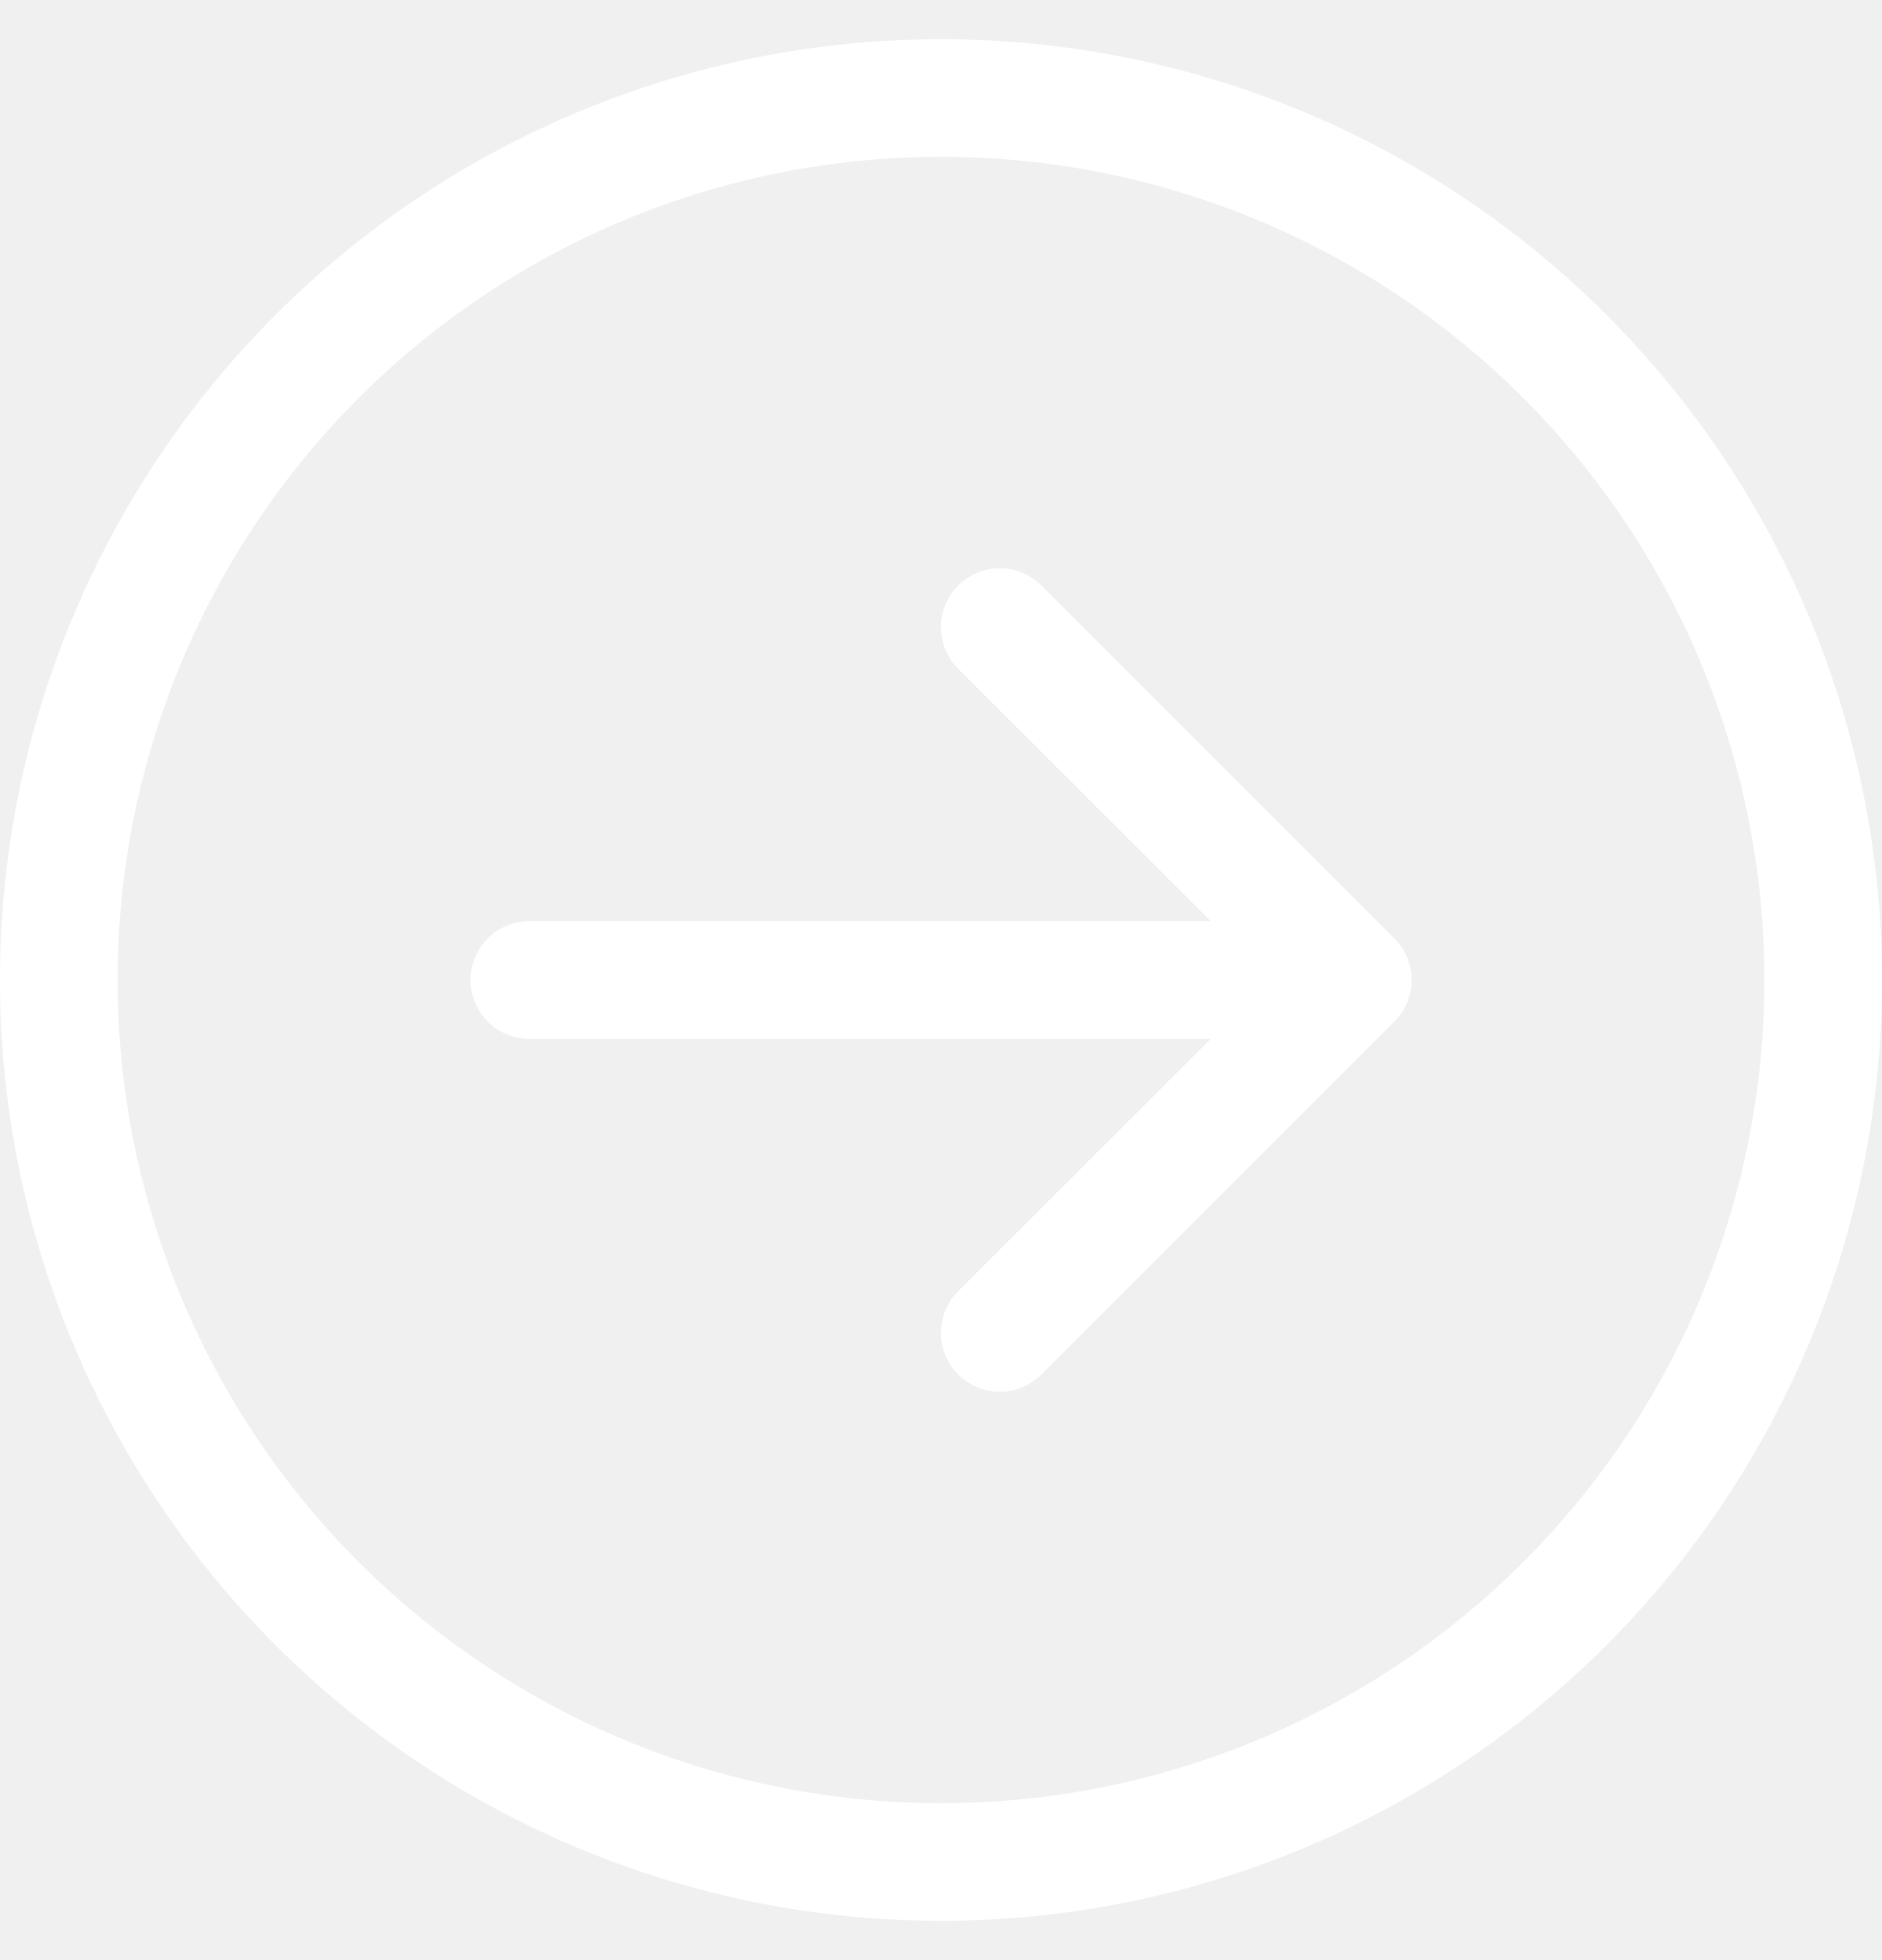
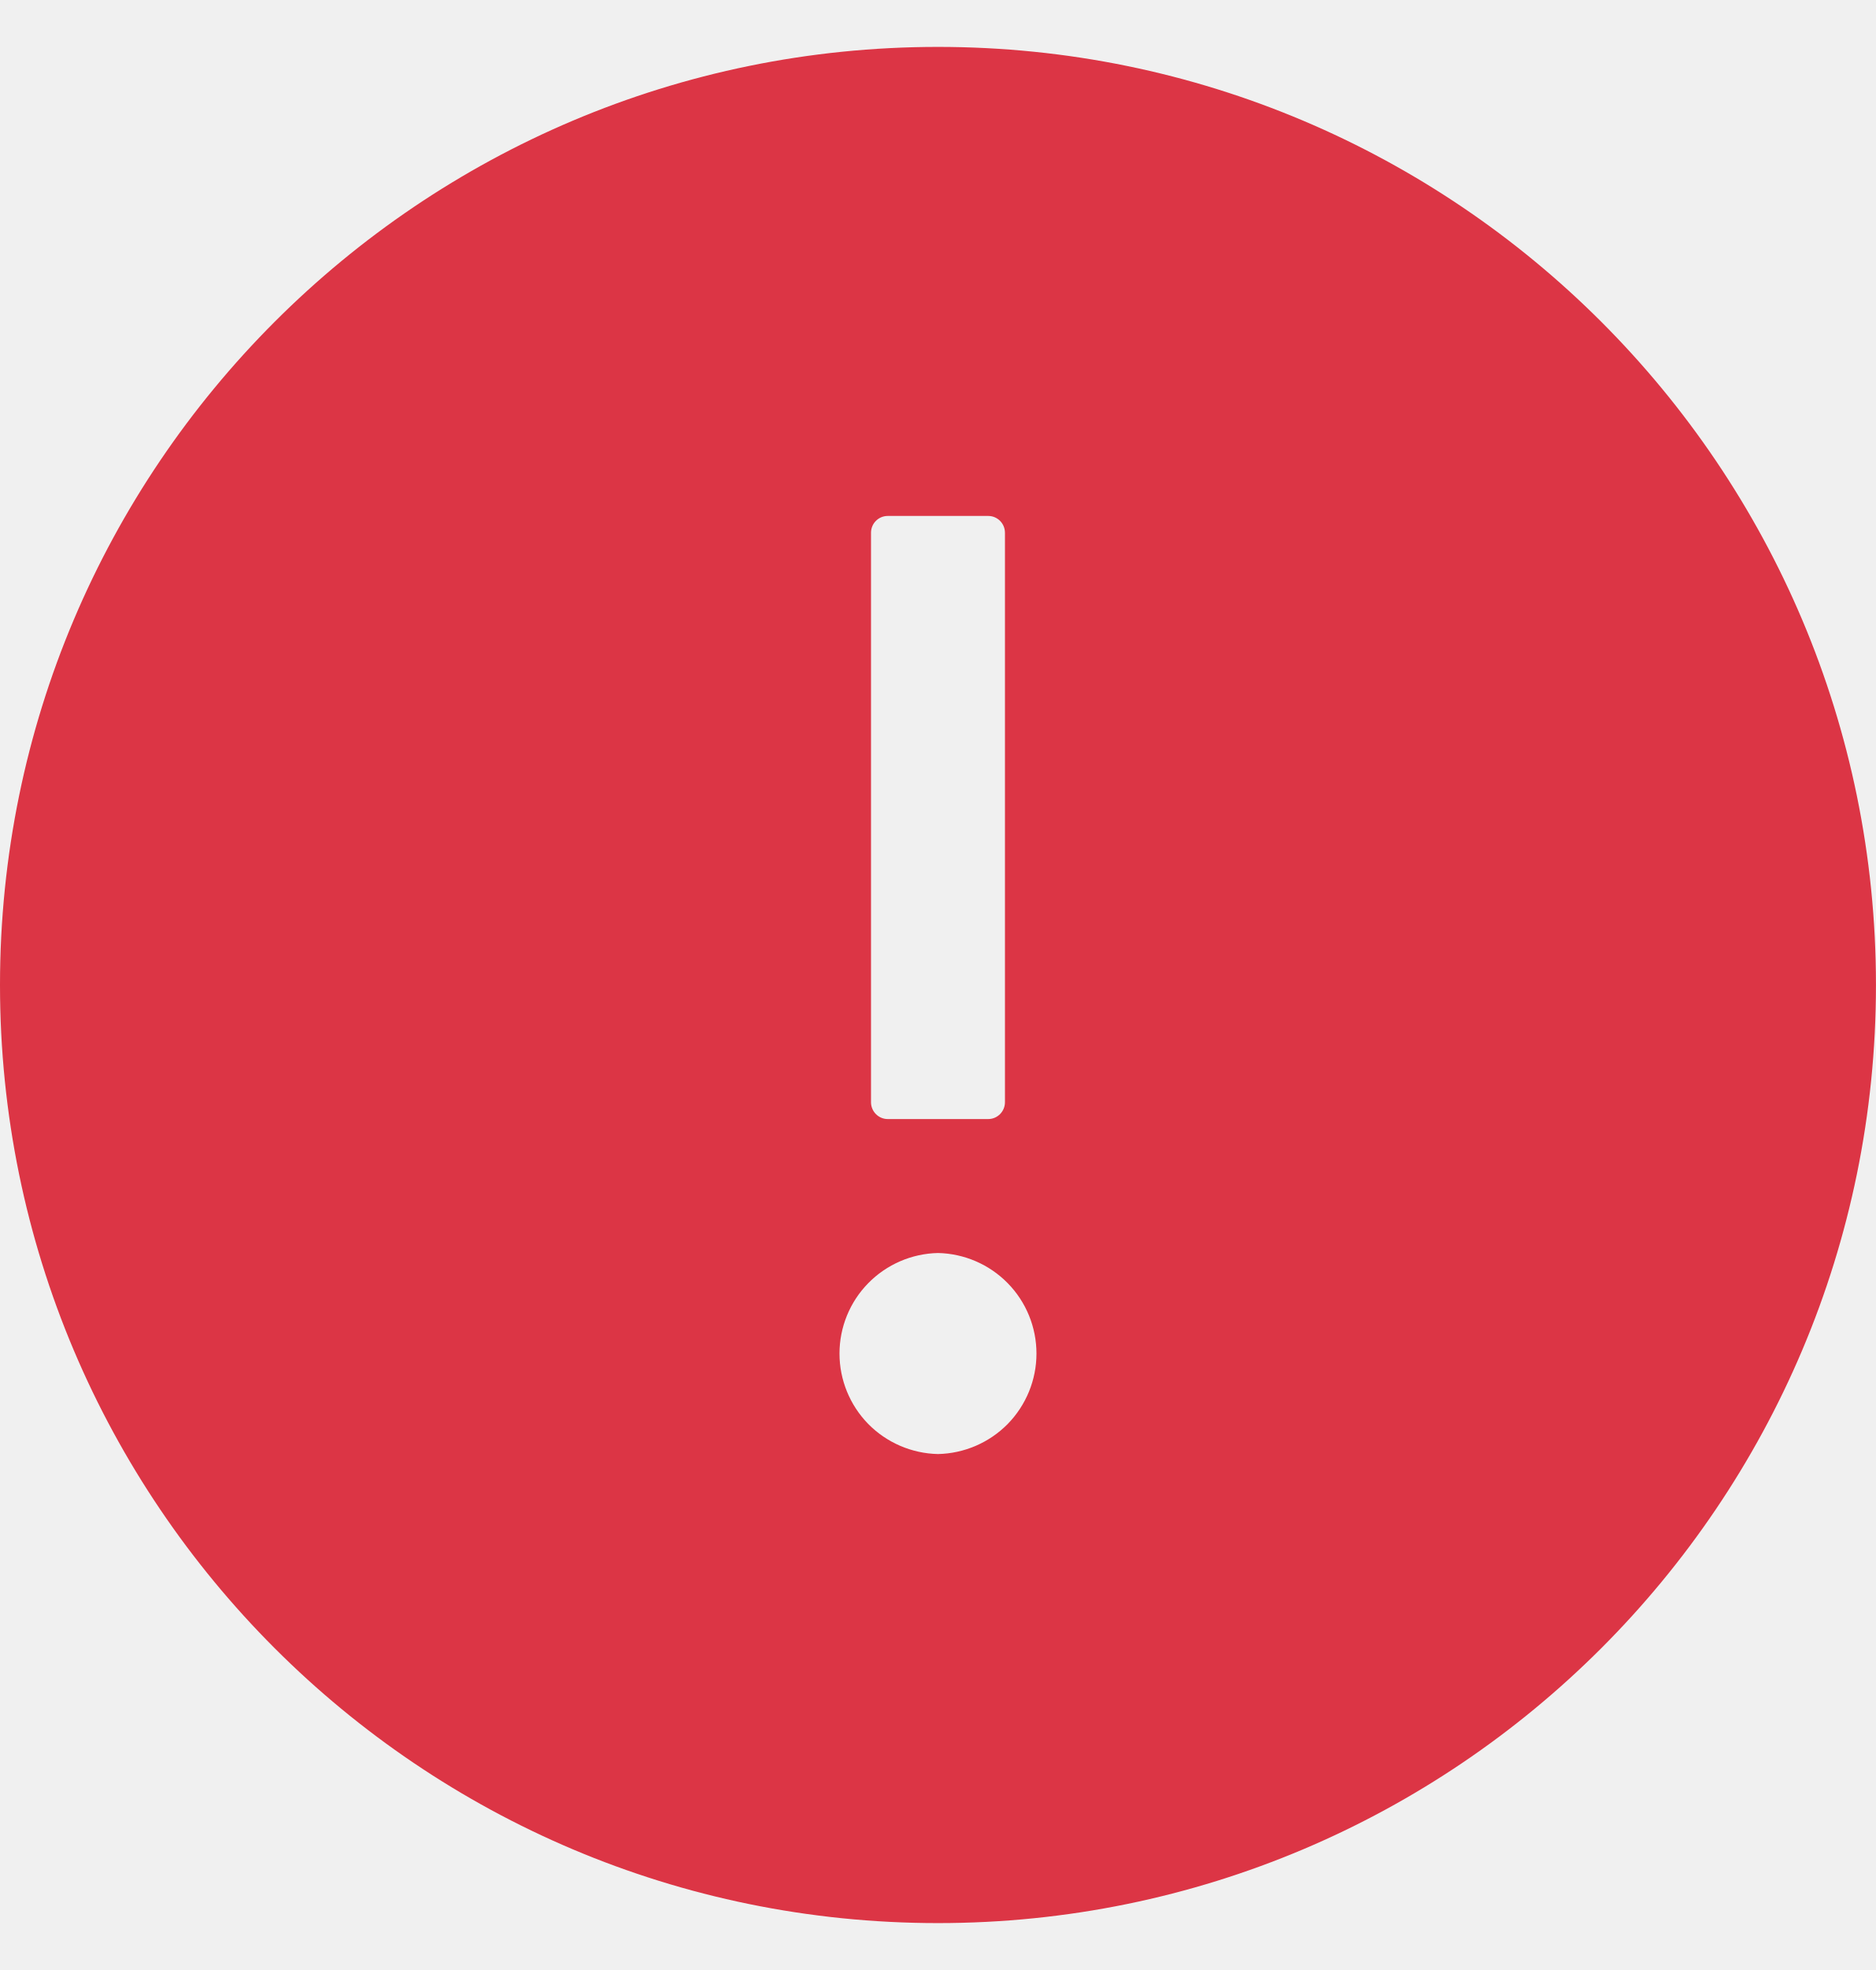
- <svg xmlns="http://www.w3.org/2000/svg" width="24" height="25" viewBox="0 0 24 25" fill="none">
-   <path fill-rule="evenodd" clip-rule="evenodd" d="M1.5 12.5C1.5 15.285 2.606 17.956 4.575 19.925C6.545 21.894 9.215 23 12 23C14.785 23 17.456 21.894 19.425 19.925C21.394 17.956 22.5 15.285 22.5 12.5C22.5 9.715 21.394 7.045 19.425 5.075C17.456 3.106 14.785 2 12 2C9.215 2 6.545 3.106 4.575 5.075C2.606 7.045 1.5 9.715 1.5 12.5ZM24 12.5C24 15.683 22.736 18.735 20.485 20.985C18.235 23.236 15.183 24.5 12 24.5C8.817 24.5 5.765 23.236 3.515 20.985C1.264 18.735 0 15.683 0 12.5C0 9.317 1.264 6.265 3.515 4.015C5.765 1.764 8.817 0.5 12 0.5C15.183 0.5 18.235 1.764 20.485 4.015C22.736 6.265 24 9.317 24 12.5ZM6.75 11.75C6.551 11.75 6.36 11.829 6.22 11.97C6.079 12.11 6 12.301 6 12.5C6 12.699 6.079 12.89 6.22 13.03C6.36 13.171 6.551 13.25 6.75 13.25H15.44L12.219 16.469C12.149 16.539 12.094 16.622 12.056 16.713C12.018 16.804 11.999 16.901 11.999 17C11.999 17.099 12.018 17.196 12.056 17.287C12.094 17.378 12.149 17.461 12.219 17.531C12.289 17.601 12.371 17.656 12.463 17.694C12.554 17.732 12.651 17.751 12.75 17.751C12.849 17.751 12.946 17.732 13.037 17.694C13.129 17.656 13.211 17.601 13.281 17.531L17.781 13.031C17.851 12.961 17.906 12.879 17.944 12.787C17.982 12.696 18.001 12.599 18.001 12.5C18.001 12.401 17.982 12.304 17.944 12.213C17.906 12.121 17.851 12.039 17.781 11.969L13.281 7.469C13.211 7.399 13.129 7.344 13.037 7.306C12.946 7.268 12.849 7.249 12.75 7.249C12.651 7.249 12.554 7.268 12.463 7.306C12.371 7.344 12.289 7.399 12.219 7.469C12.149 7.539 12.094 7.622 12.056 7.713C12.018 7.804 11.999 7.901 11.999 8C11.999 8.099 12.018 8.196 12.056 8.287C12.094 8.378 12.149 8.461 12.219 8.531L15.44 11.75H6.75Z" fill="white" />
+ <svg xmlns="http://www.w3.org/2000/svg" width="20" height="21" viewBox="0 0 20 21" fill="none">
+   <path d="M10 0.5C4.478 0.5 0 4.978 0 10.5C0 16.022 4.478 20.5 10 20.5C15.522 20.5 20 16.022 20 10.5C20 4.978 15.522 0.5 10 0.5ZM9.286 5.679C9.286 5.58 9.366 5.5 9.464 5.5H10.536C10.634 5.5 10.714 5.58 10.714 5.679V11.75C10.714 11.848 10.634 11.929 10.536 11.929H9.464C9.366 11.929 9.286 11.848 9.286 11.75V5.679ZM10 15.5C9.72 15.494 9.453 15.379 9.256 15.179C9.06 14.978 8.95 14.709 8.95 14.429C8.95 14.148 9.06 13.879 9.256 13.679C9.453 13.478 9.72 13.363 10 13.357C10.28 13.363 10.547 13.478 10.744 13.679C10.94 13.879 11.05 14.148 11.05 14.429C11.05 14.709 10.94 14.978 10.744 15.179C10.547 15.379 10.28 15.494 10 15.5Z" fill="#DC3545" />
</svg>
